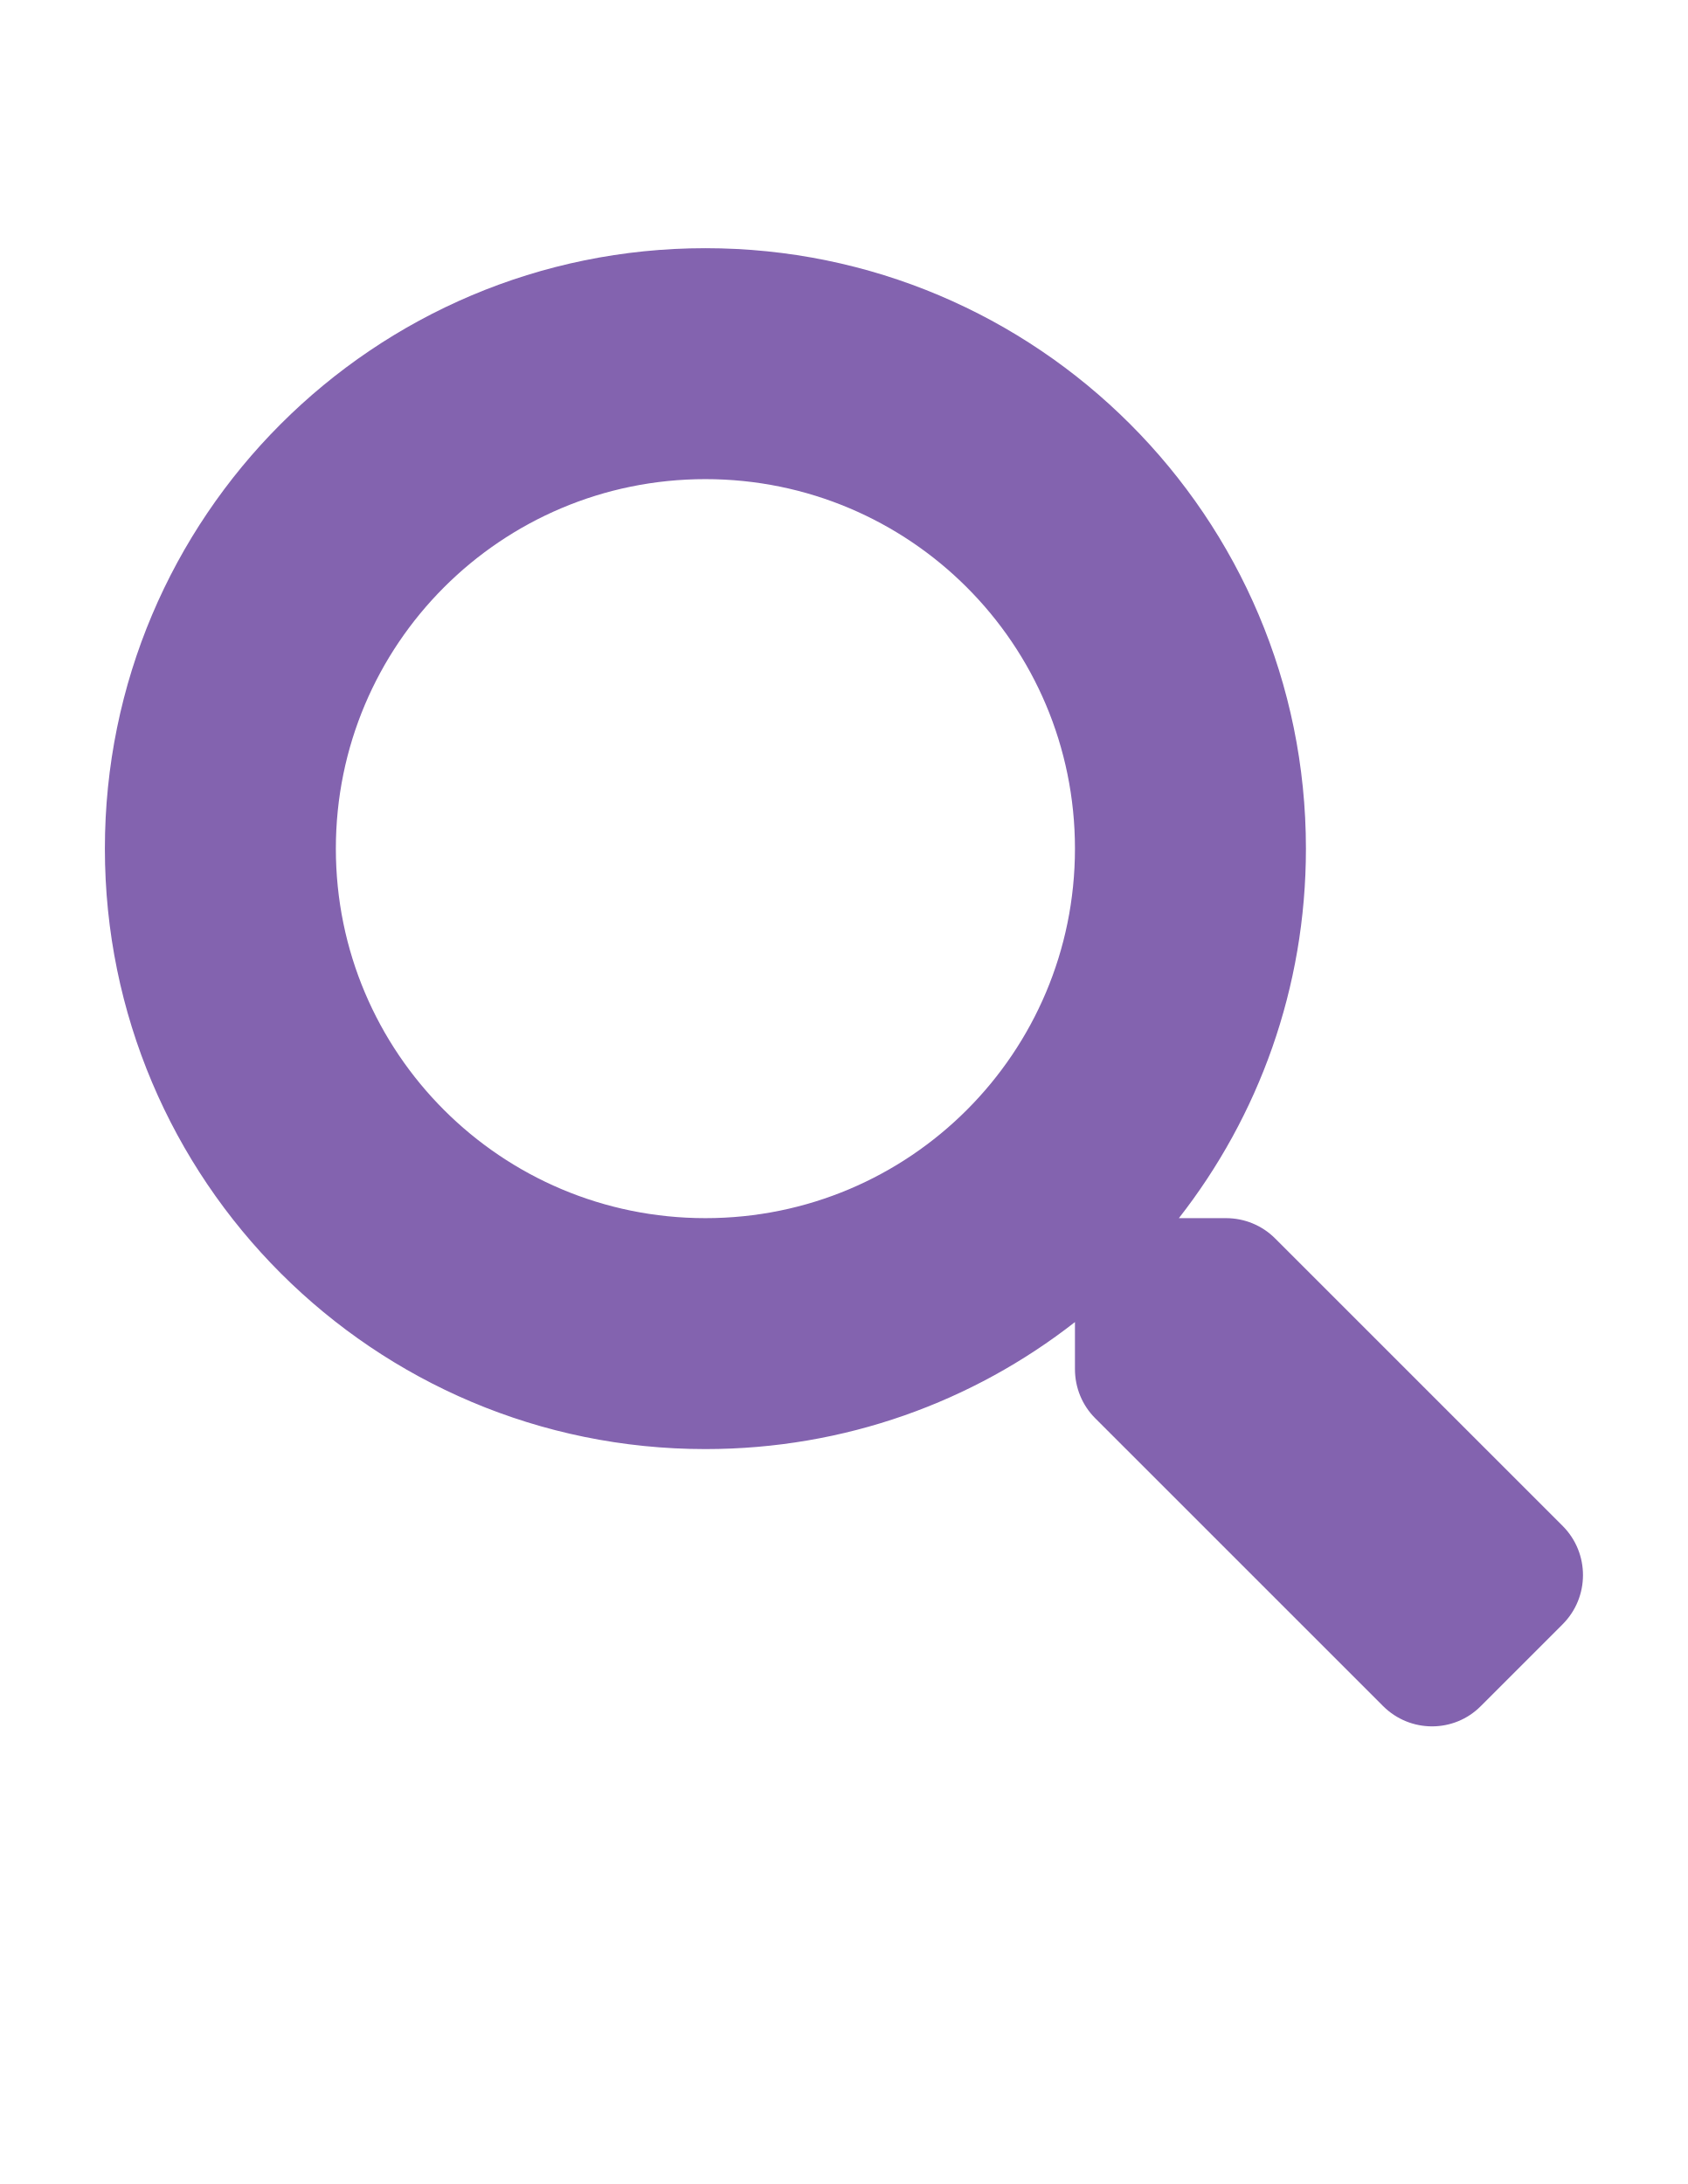
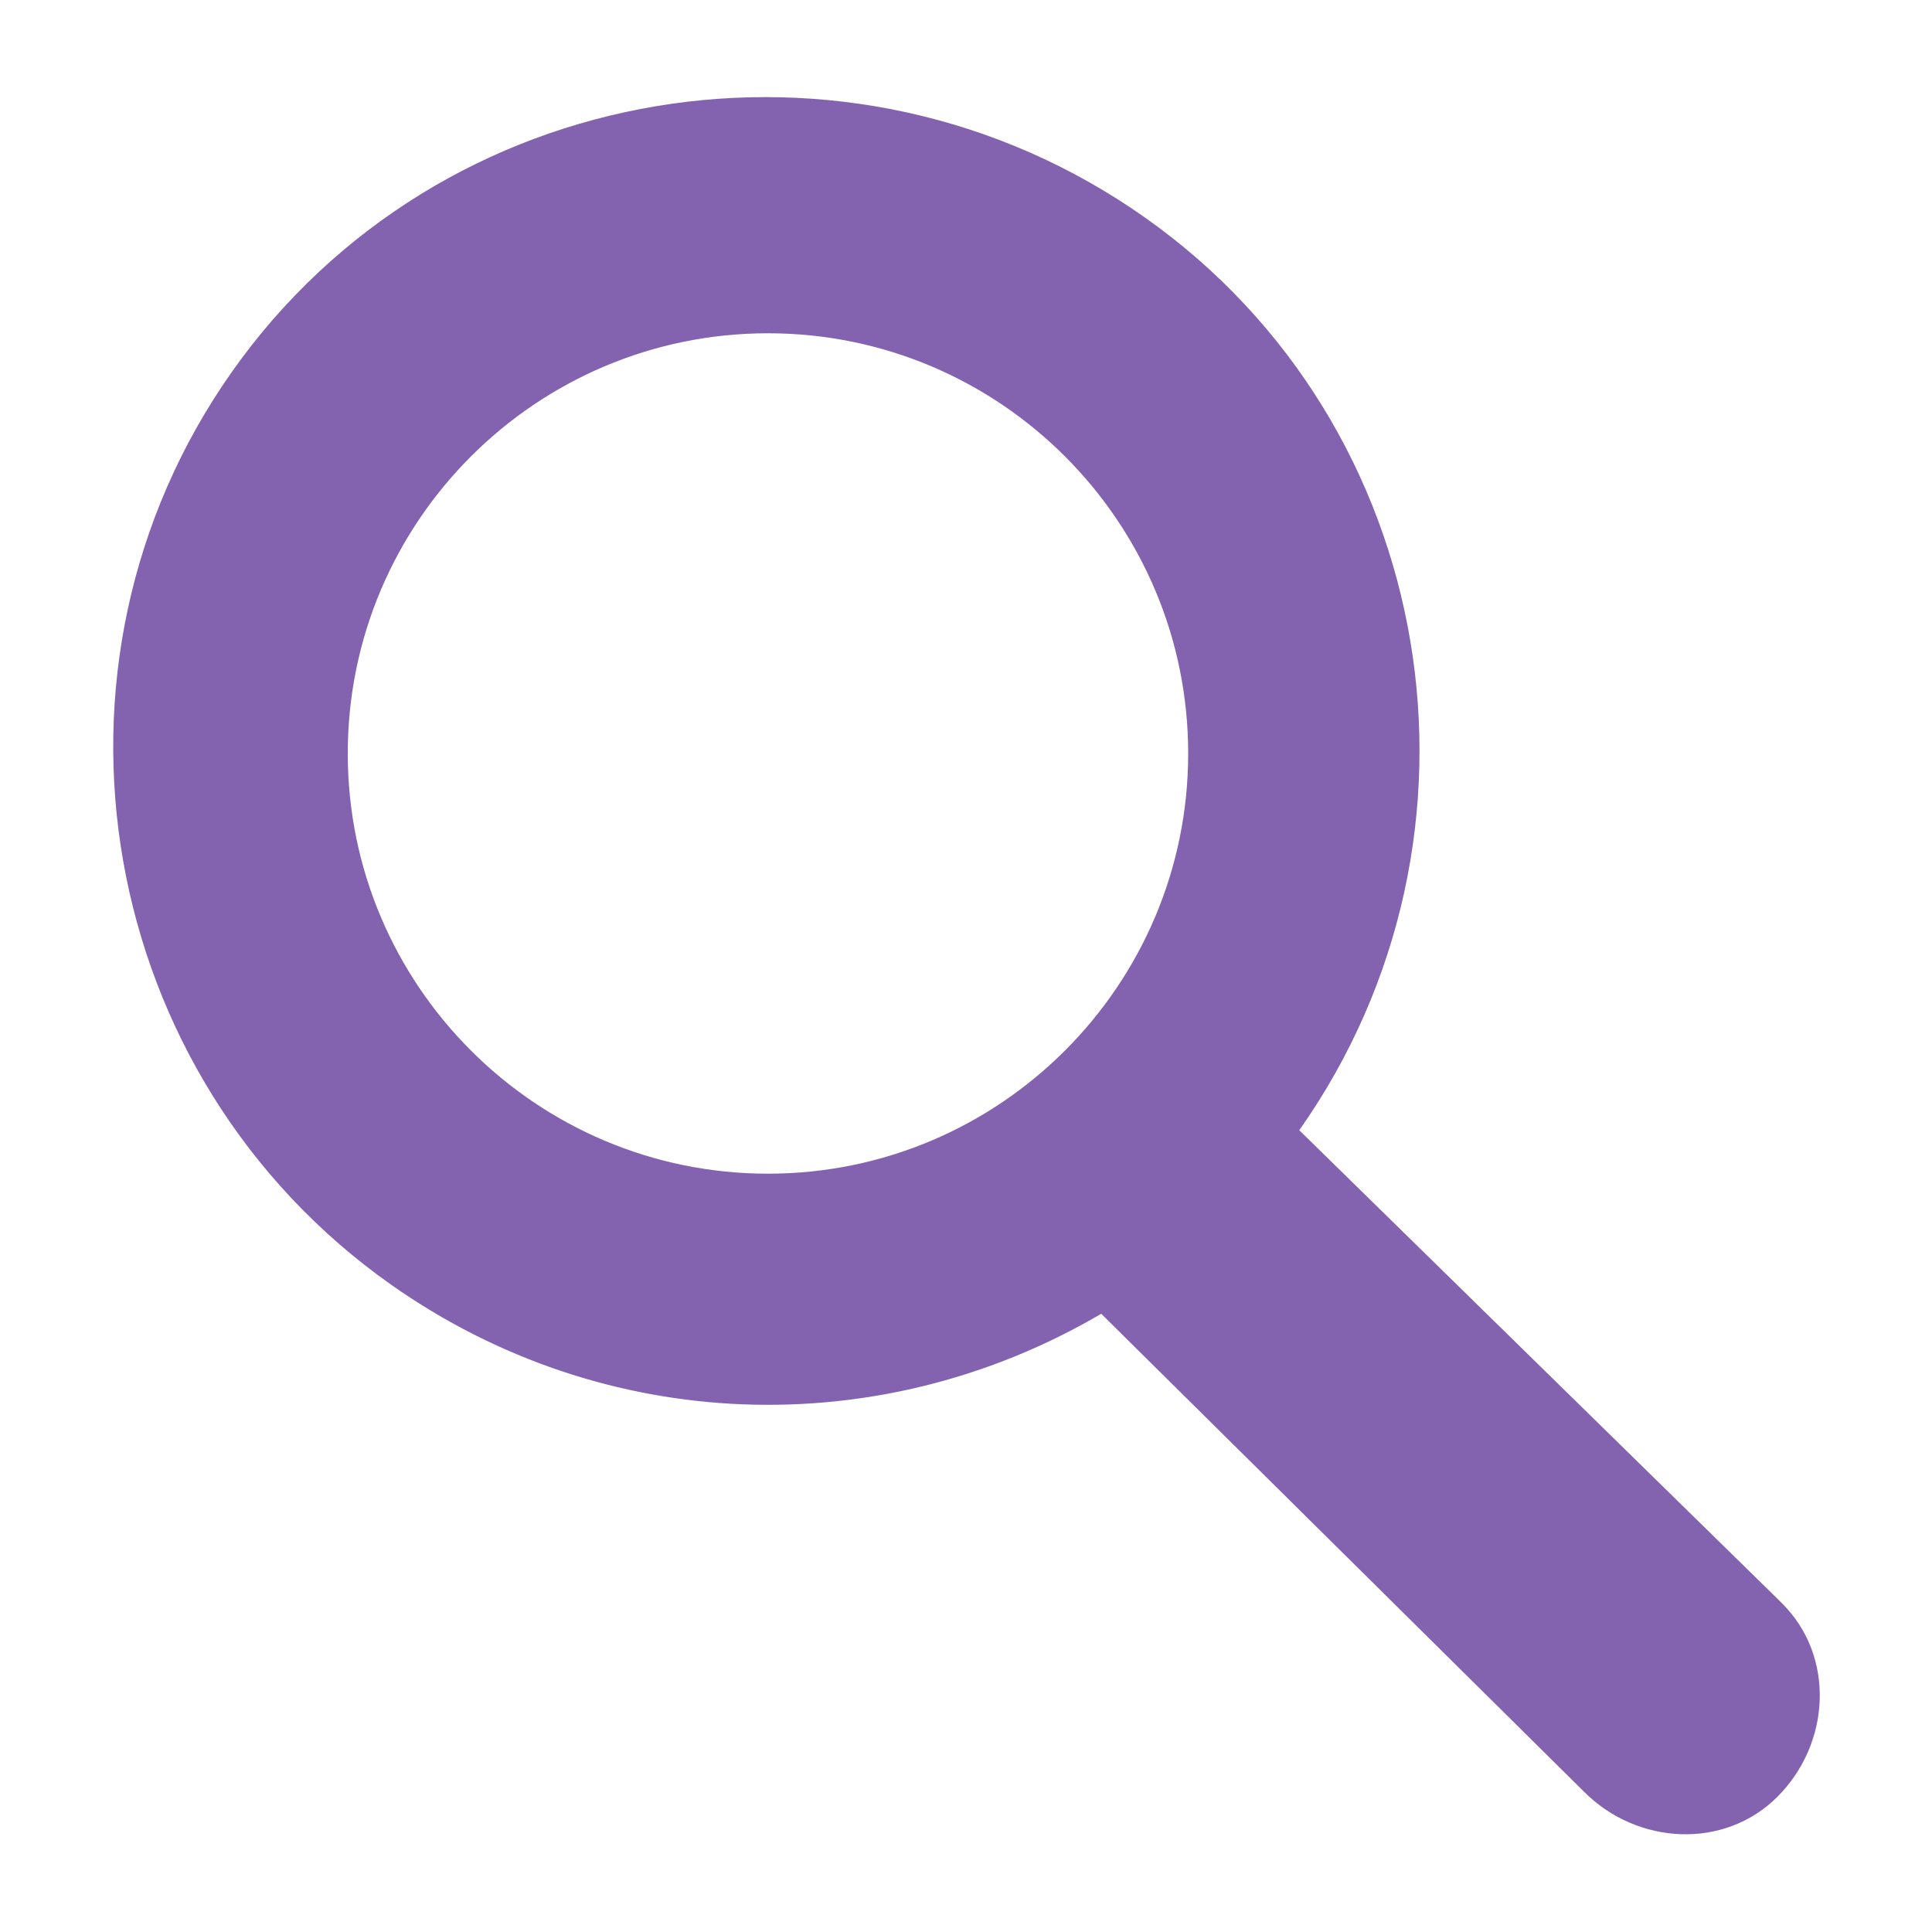
- <svg xmlns="http://www.w3.org/2000/svg" version="1.1" id="Layer_1" x="0px" y="0px" viewBox="0 0 612 792" style="enable-background:new 0 0 612 792;" xml:space="preserve">
+ <svg xmlns="http://www.w3.org/2000/svg" version="1.1" id="Layer_1" x="0px" y="0px" viewBox="0 0 40 40" style="enable-background:new 0 0 40 40;" xml:space="preserve">
  <style type="text/css">
	.st0{fill:#8363AF;}
</style>
-   <g transform="matrix(1,0,0,1,-1111.24,-105.745)">
-     <g transform="matrix(0.0136842,0,0,0.0136842,1111.24,105.745)">
-       <path class="st0" d="M41412.1,40444.1l-7627.2-7627.2c-344.3-344.3-810.9-535.5-1300.5-535.5h-1247    c2111.4-2700.5,3366.1-6097.1,3366.1-9792.1c0-8790-7122.3-15912.2-15912.2-15912.2S2779,13699.3,2779,22489.3    s7122.3,15912.2,15912.2,15912.2c3695,0,7091.7-1254.6,9792.1-3366v1247c0,489.6,191.3,956.3,535.5,1300.5l7627.2,7627.2    c719.1,719.1,1881.9,719.1,2593.4,0l2165-2165C42123.6,42326,42123.6,41163.2,41412.1,40444.1z M18691.3,32281.4    c-5408.6,0-9792.1-4375.9-9792.1-9792.1c0-5408.6,4375.9-9792.1,9792.1-9792.1c5408.6,0,9792.1,4375.9,9792.1,9792.1    C28483.4,27897.9,24107.5,32281.4,18691.3,32281.4z" />
-     </g>
-   </g>
+   <path class="st0" d="M26.9,23.4c4.3-6.1,2.9-14.6-3.2-18.9S9.1,1.6,4.8,7.7S2,22.3,8.1,26.6c4.4,3.1,10.1,3.3,14.7,0.6l10,9.9  c1.1,1.1,2.9,1.2,4,0.1c1.1-1.1,1.2-2.9,0.1-4l-0.1-0.1L26.9,23.4z M15.9,24.3c-4.8,0-8.7-3.9-8.7-8.7s3.9-8.7,8.7-8.7  s8.7,3.9,8.7,8.7S20.7,24.3,15.9,24.3L15.9,24.3z" />
</svg>
